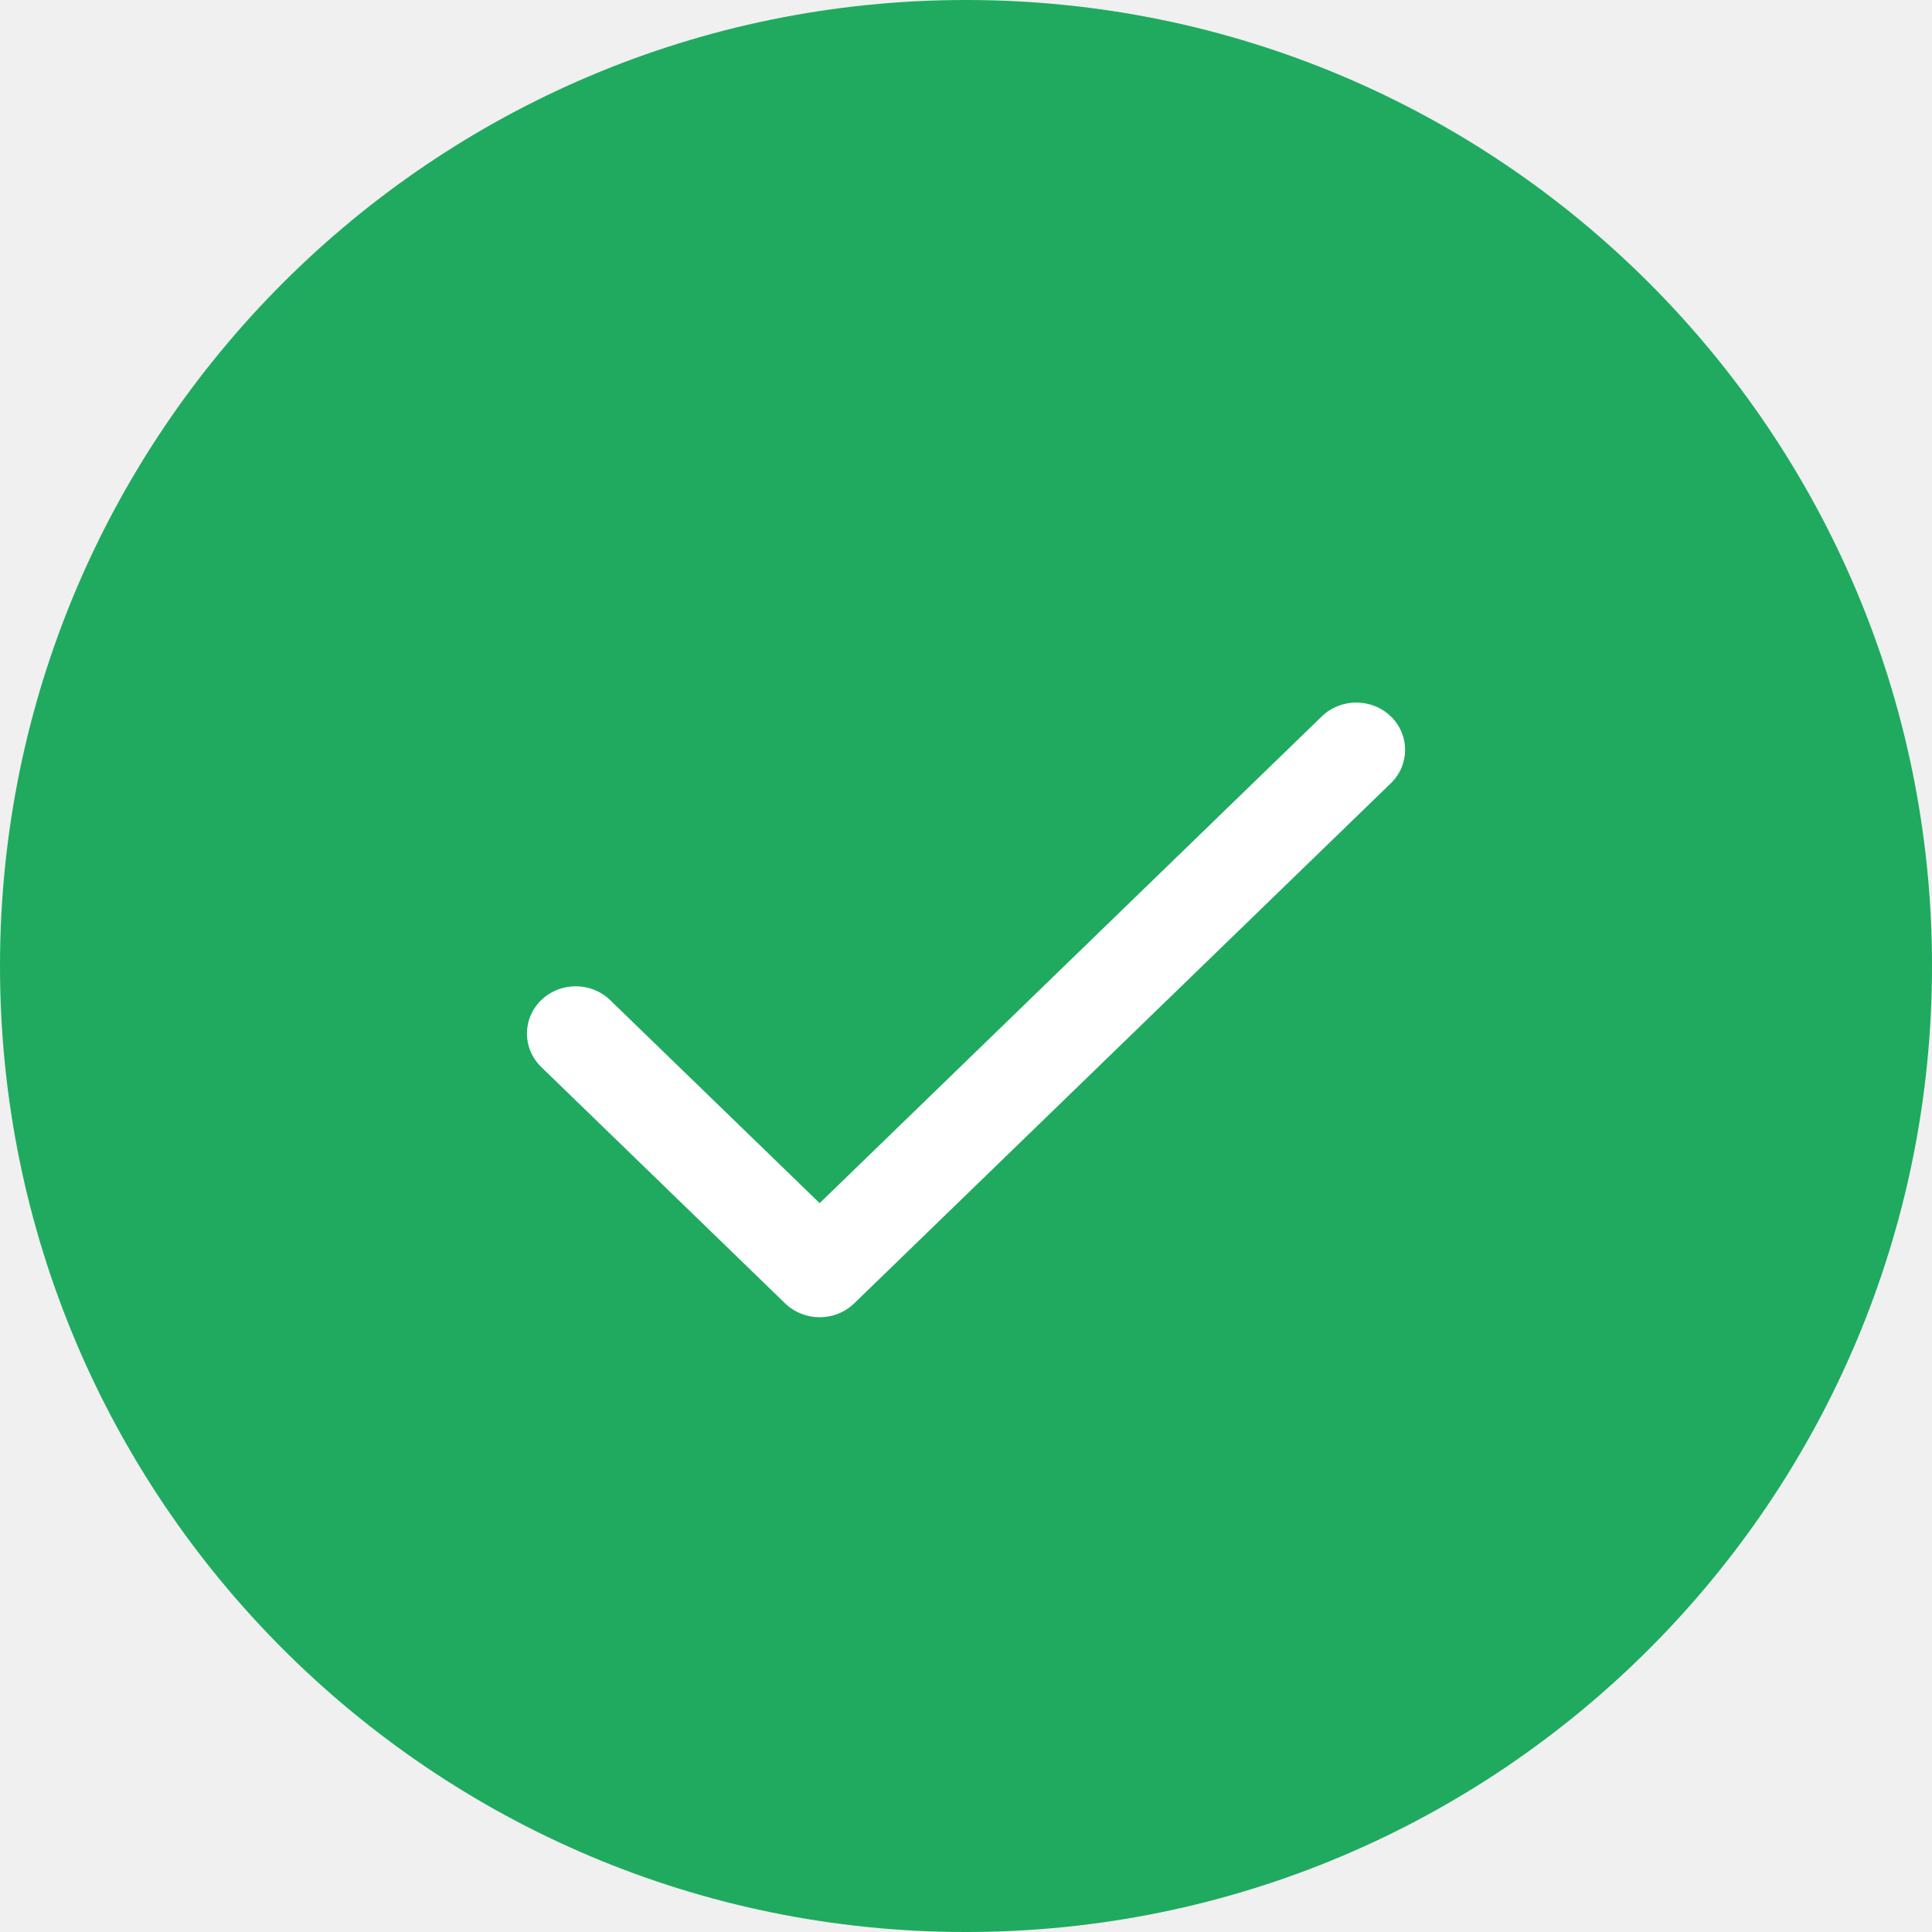
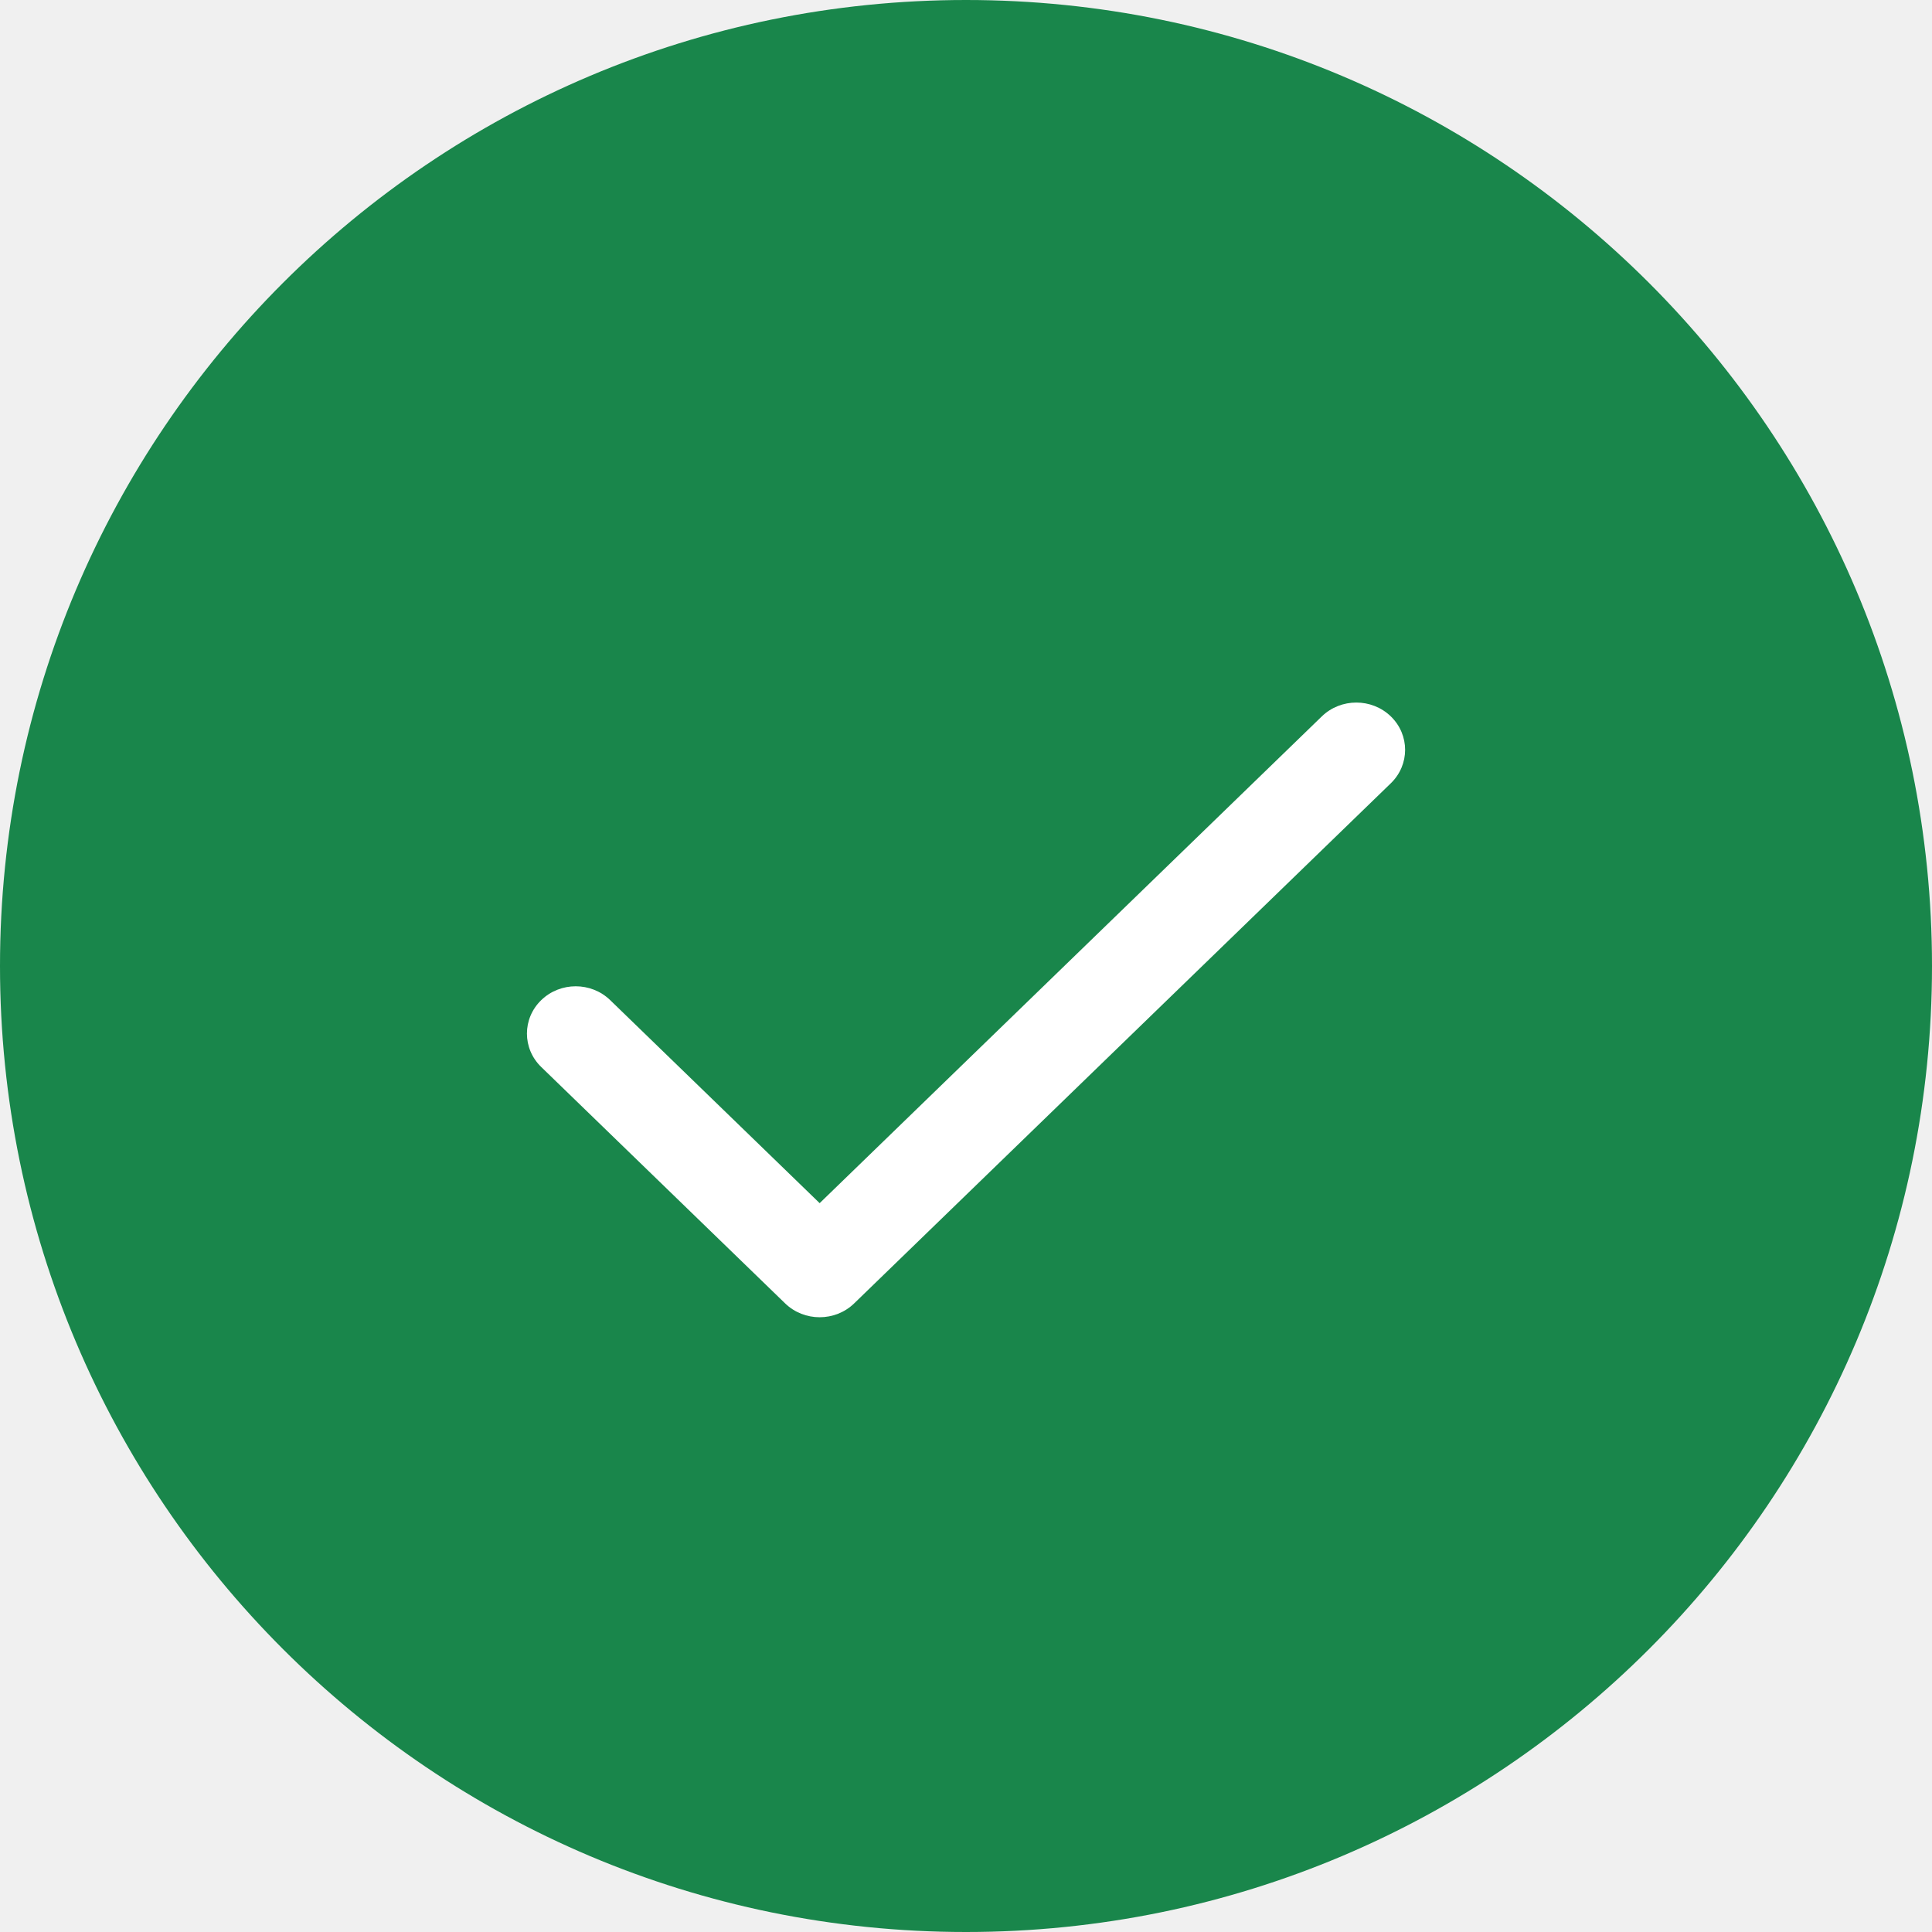
<svg xmlns="http://www.w3.org/2000/svg" width="36" height="36" viewBox="0 0 36 36" fill="none">
-   <rect width="36" height="36" rx="18" fill="#1FAA60" />
+   <rect width="36" height="36" rx="18" fill="#19864B" />
  <path d="M24.63 13.349C24.985 13.005 25.561 13.005 25.916 13.349C26.271 13.693 26.271 14.251 25.916 14.595L15.916 24.287C15.561 24.631 14.985 24.631 14.63 24.287L10.085 19.882C9.73 19.538 9.73 18.98 10.085 18.636C10.44 18.292 11.015 18.292 11.37 18.636L15.273 22.419L24.63 13.349Z" fill="white" />
</svg>
